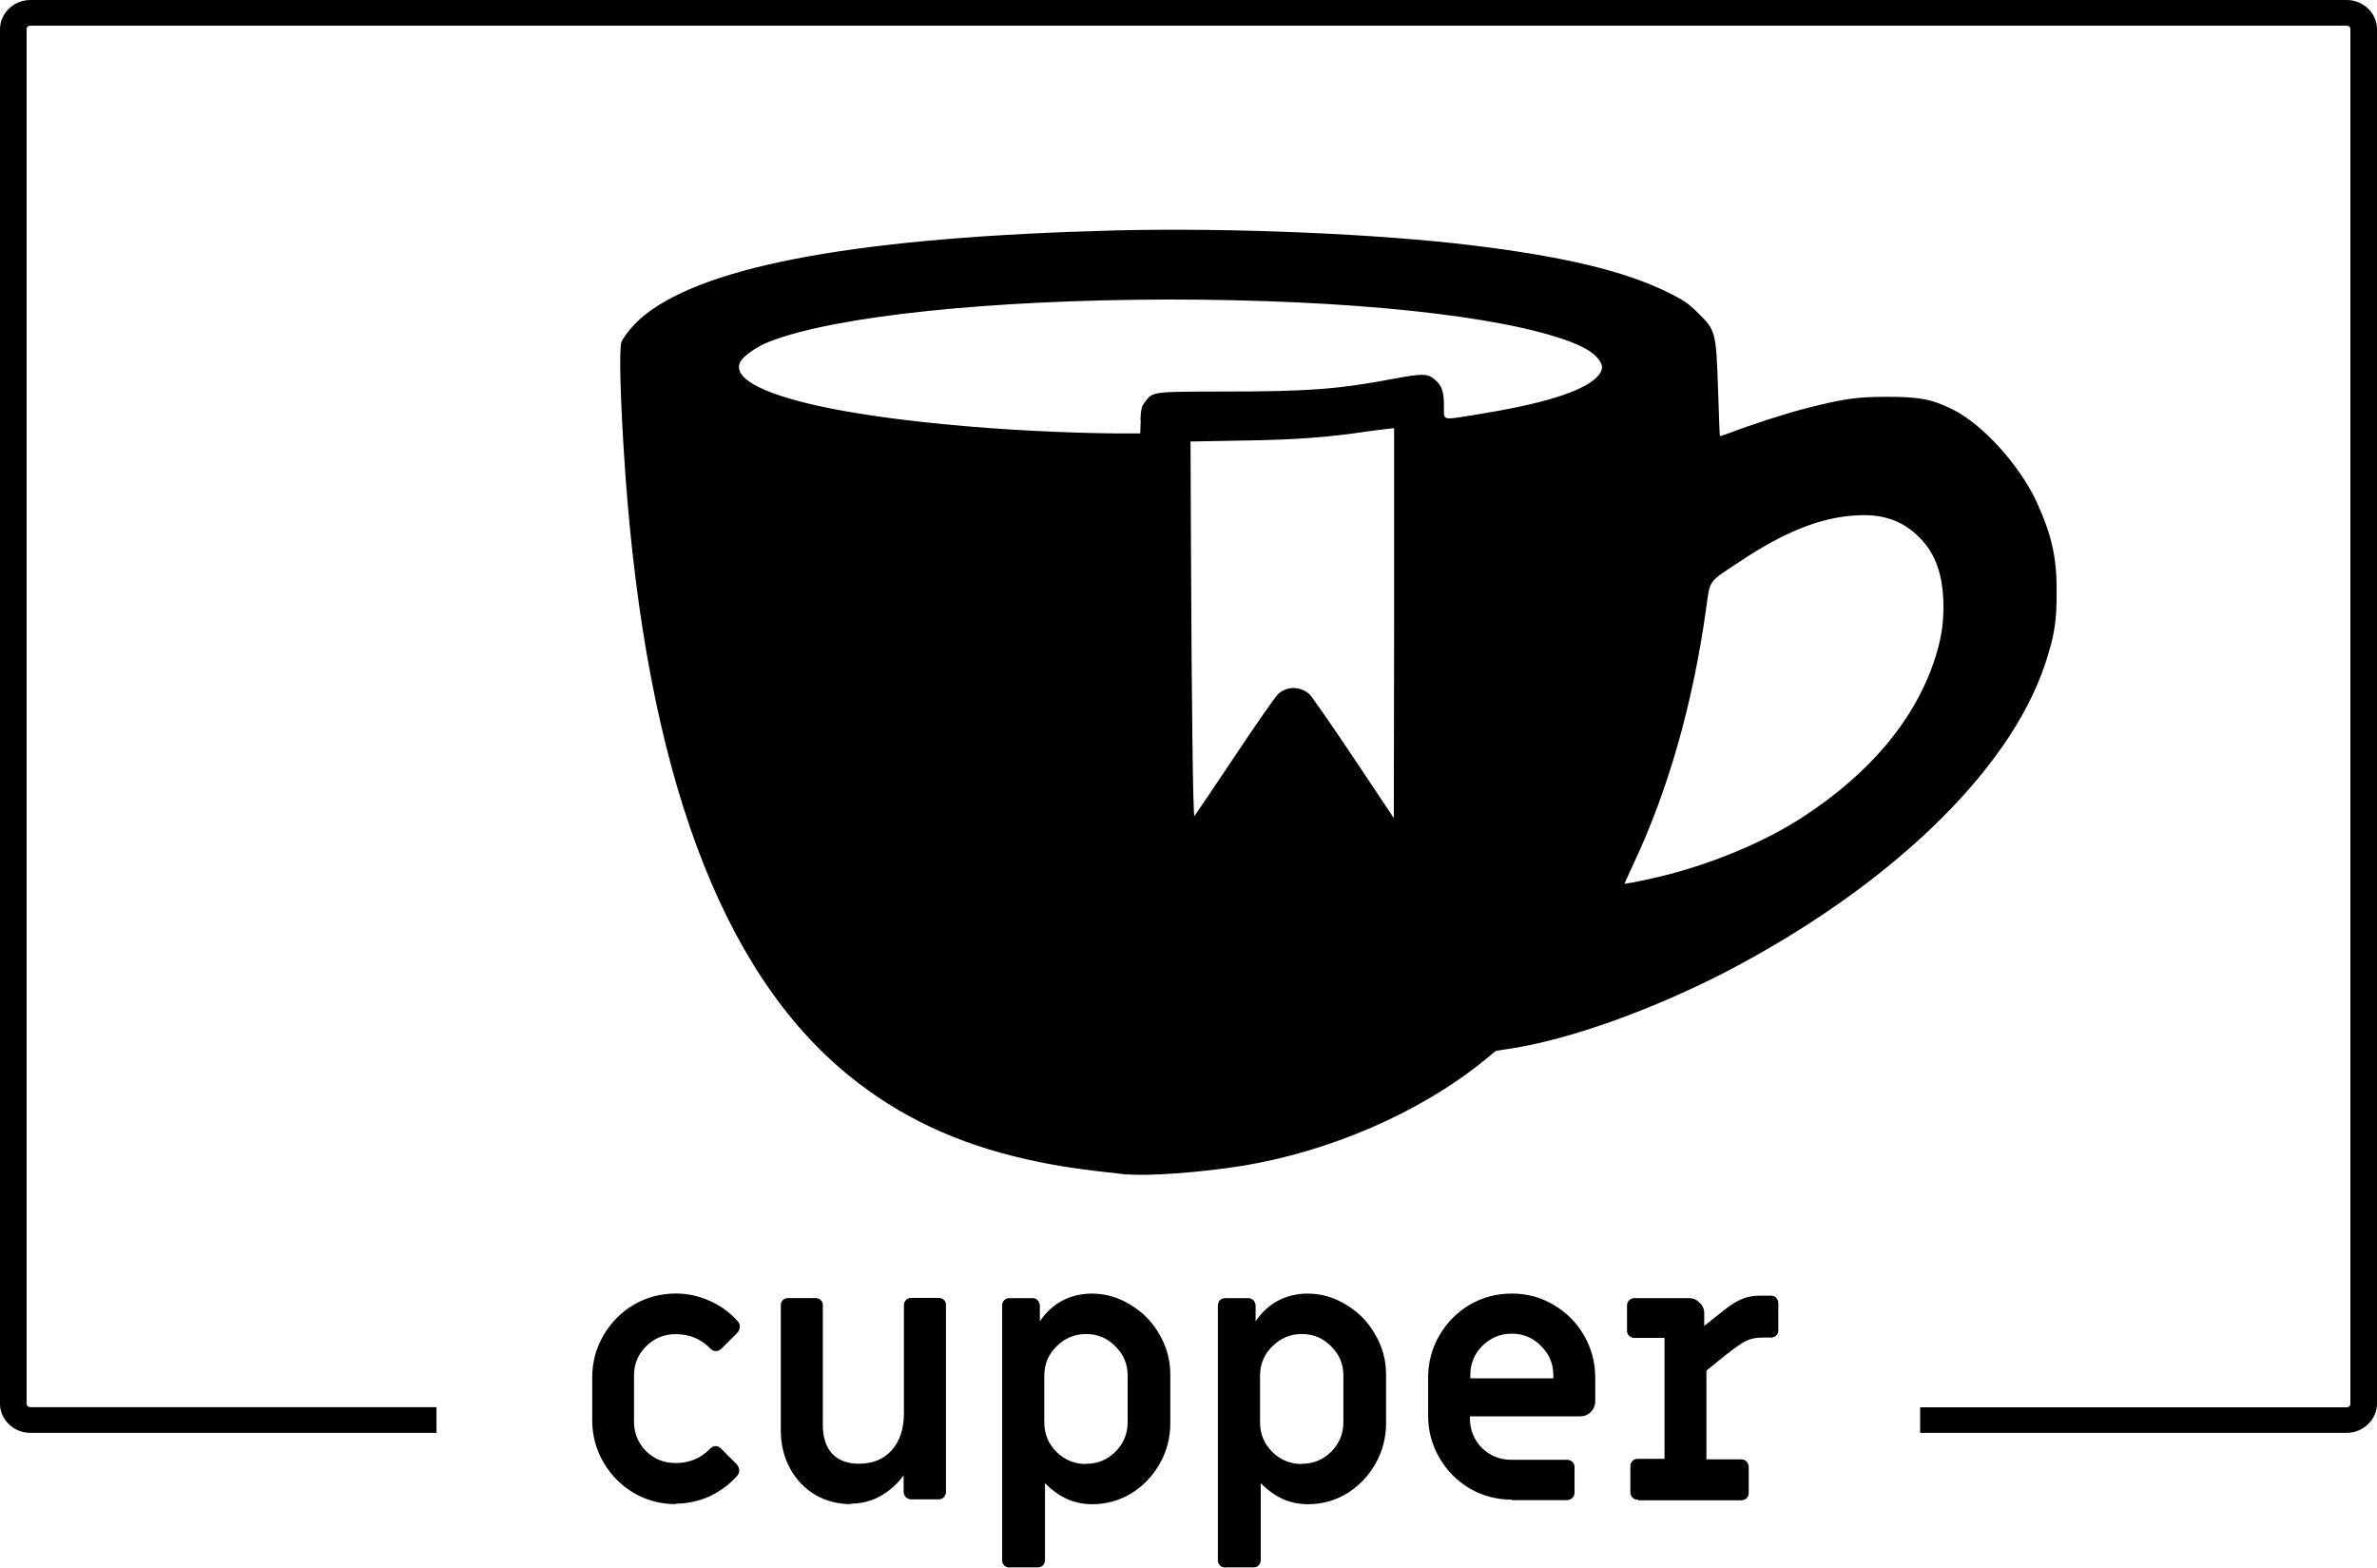
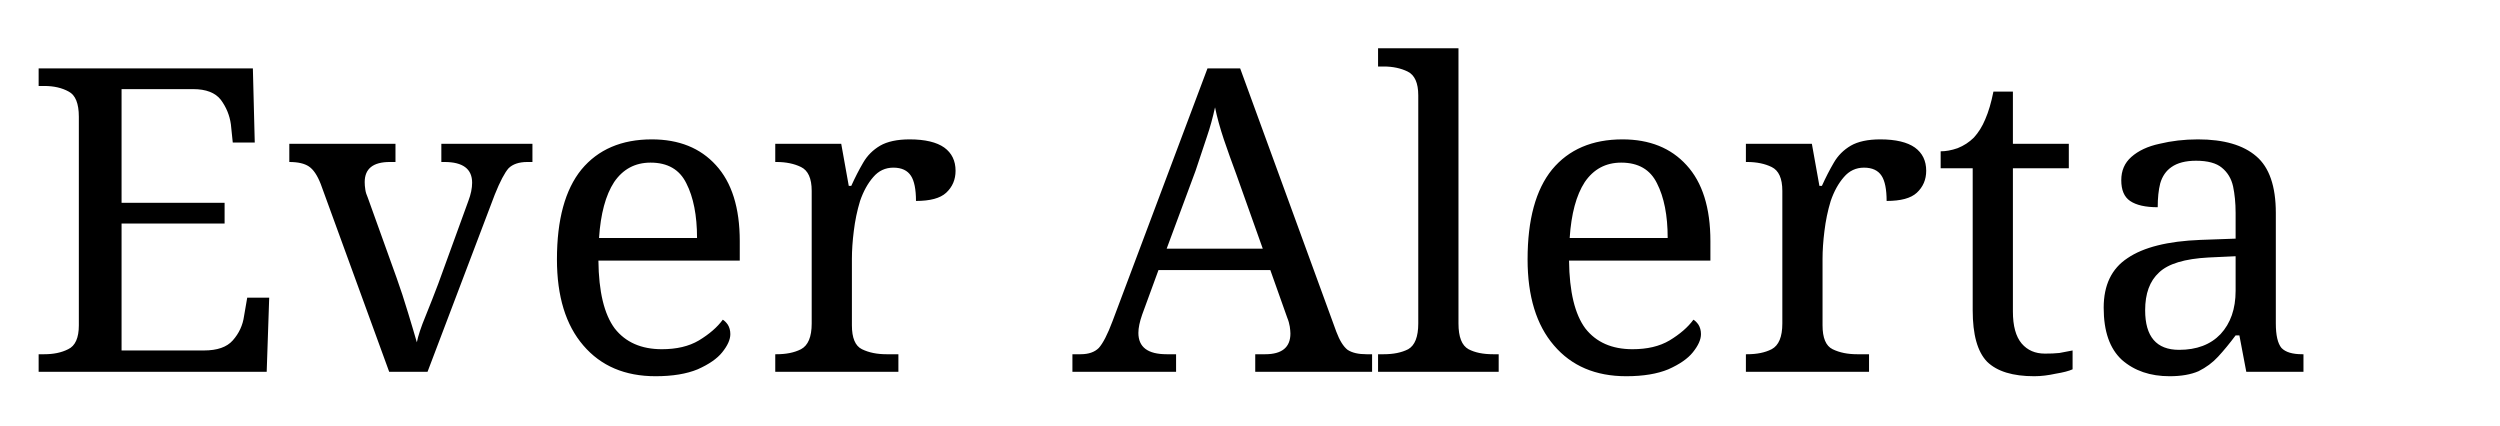
- <svg xmlns="http://www.w3.org/2000/svg" viewBox="0 0 152.7 100.69">
-   <path d="M1.96 0C.88 0 0 .85 0 1.88v88.3c0 1 .88 1.86 1.94 1.86h26.1v-1.65H1.96c-.15 0-.25-.1-.25-.23V1.87c0-.14.1-.22.24-.22h148.8c.15 0 .24.08.24.23v88.3c0 .13-.1.22-.24.22h-27.4v1.64h27.4c1.07 0 1.95-.86 1.95-1.88V1.87c0-1.02-.88-1.87-1.94-1.87H1.96z" white-space="normal" style="text-decoration-color:#000000;isolation:auto;mix-blend-mode:normal;text-indent:0;block-progression:tb;text-decoration-line:none;text-transform:none;text-decoration-style:solid" color="#000" solid-color="#000000" />
-   <path d="M72.43 75.45c-3.22-.35-4.48-.54-6.43-.97-4.5-1-8.23-2.75-11.48-5.4-8.24-6.7-13-19.6-14.36-38.8-.32-4.66-.4-7.98-.23-8.34.25-.5.93-1.27 1.48-1.7 4.06-3.24 14-5.02 30.3-5.44 7.44-.18 16.9.22 23.04.98 5.87.73 9.62 1.64 12.4 3 1.04.52 1.3.7 1.95 1.34 1.12 1.1 1.14 1.2 1.27 4.88.05 1.65.1 3 .12 3.02 0 0 .25-.07.54-.18 1.34-.52 3.74-1.3 5.06-1.63 2.38-.6 3.17-.72 5.18-.72 2.04 0 2.84.15 4.15.8 1.93.95 4.3 3.56 5.42 5.96.97 2.14 1.3 3.56 1.28 5.85 0 1.9-.16 2.8-.75 4.58-2.3 6.9-10.07 14.34-20.6 19.8-4.68 2.4-9.83 4.25-13.62 4.86l-1.05.16-.82.67c-4.08 3.3-9.88 5.82-15.56 6.73-2.63.42-6 .66-7.3.53zm34.03-19.1c3.4-.8 6.9-2.25 9.45-3.93 4.18-2.75 7-6.07 8.3-9.84.46-1.34.64-2.35.64-3.64-.02-2-.5-3.4-1.58-4.45-1.07-1.06-2.34-1.5-4.08-1.38-2.25.13-4.6 1.07-7.45 2.98-2.05 1.36-1.87 1.1-2.14 3.02-.86 6.16-2.45 11.7-4.7 16.46l-.55 1.2.46-.07c.26-.04 1-.2 1.64-.35zm-27.14-7.77c1.38-2.07 2.65-3.9 2.82-4.03.58-.5 1.44-.46 2 .06.16.17 1.45 2.02 2.85 4.12l2.55 3.82.02-12.5V27.5c-.02 0-.74.08-1.62.2-2.67.4-4.73.55-8.16.6l-3.3.06.03 7.1c.04 9.5.13 17.06.22 16.96.04-.04 1.2-1.77 2.6-3.85zm-6.06-21.57c.04-.75.07-.9.3-1.2.5-.66.47-.65 4.97-.66 5.52 0 7.38-.14 11-.82 1.87-.35 2.17-.34 2.63.04.47.4.6.78.6 1.68 0 1-.2.94 1.98.6 4.34-.7 6.84-1.46 7.82-2.4.45-.45.47-.8.06-1.26-.35-.4-.9-.72-1.78-1.05-4.46-1.68-14.23-2.7-25.75-2.7-11.48.02-21.44 1.06-25.65 2.7-.84.33-1.65.9-1.87 1.28-.55 1 1.2 2 4.94 2.84 4.5 1 12.1 1.7 19.08 1.78h1.66l.03-.84zM43.42 96.62q-1.468 0-2.71-.723-1.22-.723-1.943-1.965-.723-1.243-.723-2.71v-2.734q0-1.47.723-2.71t1.942-1.966q1.24-.723 2.71-.723 1.13 0 2.17.47 1.03.45 1.78 1.29.16.16.16.36 0 .25-.21.45l-.97.97q-.16.16-.37.16t-.39-.21q-.88-.88-2.19-.88-1.11 0-1.9.79-.77.76-.77 1.87v2.96q0 1.1.77 1.89.79.77 1.89.77 1.31 0 2.19-.88.18-.21.38-.21t.36.16l.97.97q.2.2.2.45 0 .2-.16.36-.75.83-1.79 1.31-1.04.45-2.17.45zm11.26 0q-1.288 0-2.327-.61-1.016-.61-1.604-1.694-.59-1.084-.59-2.44v-8.02q0-.203.13-.338t.34-.136h1.76q.2 0 .34.136t.13.34v7.68q0 1.197.61 1.852.61.632 1.71.632 1.33 0 2.1-.858.79-.88.79-2.395v-6.92q0-.21.13-.34t.34-.14h1.76q.2 0 .34.13t.13.34v12q0 .2-.14.34t-.34.13h-1.76q-.21 0-.34-.14t-.14-.34v-1.06q-.63.86-1.52 1.35-.86.47-1.9.47zm10.17 4.07q-.203 0-.34-.136t-.134-.338V83.86q0-.203.135-.338t.34-.136h1.47q.21 0 .34.136t.14.34v1.015q.59-.88 1.45-1.333.88-.45 1.88-.45 1.33 0 2.49.72 1.18.702 1.86 1.9.7 1.196.7 2.574v3.14q0 1.378-.67 2.576t-1.83 1.92q-1.15.7-2.53.7-.83 0-1.62-.34-.762-.36-1.4-1.015v4.94q0 .2-.13.34t-.34.13h-1.77zm4.925-6.664q1.107 0 1.875-.768.79-.79.79-1.898v-3.004q0-1.107-.79-1.875-.768-.79-1.875-.79t-1.898.79q-.79.77-.79 1.88v3.01q0 1.11.79 1.9.79.77 1.898.77zm8.935 6.664q-.203 0-.34-.136t-.134-.338V83.86q0-.203.135-.338t.34-.136h1.47q.21 0 .34.136t.14.34v1.015q.59-.88 1.45-1.333.88-.45 1.88-.45 1.33 0 2.49.72 1.18.702 1.86 1.9.7 1.196.7 2.574v3.14q0 1.378-.67 2.576t-1.83 1.92q-1.15.7-2.53.7-.83 0-1.62-.34-.762-.36-1.4-1.015v4.94q0 .2-.13.34t-.34.13h-1.77zm4.925-6.664q1.107 0 1.875-.768.79-.79.79-1.898v-3.004q0-1.107-.79-1.875-.768-.79-1.875-.79t-1.898.79q-.79.77-.79 1.88v3.01q0 1.11.79 1.9.79.77 1.898.77zM97.12 96.33q-1.468 0-2.71-.723-1.22-.723-1.943-1.965-.723-1.243-.723-2.71v-2.44q0-1.47.722-2.71t1.943-1.967q1.24-.723 2.71-.723t2.68.723q1.24.723 1.96 1.966.72 1.25.72 2.71v1.52q0 .41-.3.7-.27.27-.68.27h-7.07v.12q0 1.11.76 1.9.79.77 1.9.77h3.59q.2 0 .34.14t.13.34v1.63q0 .21-.14.34t-.338.14H97.1zm2.666-7.794v-.203q0-1.107-.79-1.875-.77-.79-1.876-.79t-1.898.79q-.768.768-.768 1.875v.203h5.33zm5.424 7.794q-.203 0-.34-.136t-.134-.338v-1.672q0-.203.135-.34t.34-.134h1.72v-7.77h-1.94q-.2 0-.34-.137t-.13-.34V83.86q0-.203.14-.34t.34-.134h3.5q.41 0 .68.294.3.27.3.677v.813l1.22-.97q.68-.543 1.18-.746.5-.226 1.18-.226h.7q.21 0 .34.135t.14.34v1.738q0 .21-.13.34t-.34.14h-.58q-.59 0-1.02.21-.43.21-1.31.91l-1.24 1v5.7h2.238q.21 0 .34.14t.14.34v1.67q0 .21-.132.34t-.34.14h-6.59z" />
+ <svg xmlns="http://www.w3.org/2000/svg" width="235" height="40" viewBox="0 0 62.177 10.583" version="1.1" id="svg8">
+   <defs id="defs2" />
+   <g id="layer1" transform="translate(0,-286.4166)" style="display:inline">
+     <flowRoot xml:space="preserve" id="flowRoot3715" style="font-style:normal;font-weight:normal;font-size:40px;line-height:1.25;font-family:sans-serif;letter-spacing:0px;word-spacing:0px;fill:#000000;fill-opacity:1;stroke:none" transform="matrix(0.2645833,0,0,0.2645833,0,280.0667)">
+       <flowRegion id="flowRegion3717">
+         <rect id="rect3719" width="49" height="48" x="6" y="7" />
+       </flowRegion>
+       <flowPara id="flowPara3721">EAE</flowPara>
+     </flowRoot>
+     <flowRoot xml:space="preserve" id="flowRoot3723" style="font-style:normal;font-weight:normal;font-size:40px;line-height:1.25;font-family:sans-serif;letter-spacing:0px;word-spacing:0px;fill:#000000;fill-opacity:1;stroke:none" transform="matrix(0.2645833,0,0,0.2645833,-1.732101,284.1191)">
+       <flowRegion id="flowRegion3725">
+         <rect id="rect3727" width="47" height="47" x="7" y="6" />
+       </flowRegion>
+       <flowPara id="flowPara3729">Ee</flowPara>
+     </flowRoot>
+     <text xml:space="preserve" style="font-style:normal;font-weight:normal;font-size:10.583px;line-height:1.25;font-family:sans-serif;letter-spacing:0px;word-spacing:0px;fill:#000000;fill-opacity:1;stroke:none;stroke-width:0.265" x="0.554" y="295.664" id="text3899">
+       <tspan id="tspan3897" x="0.554" y="295.664" style="font-style:normal;font-variant:normal;font-weight:normal;font-stretch:normal;font-family:serif;-inkscape-font-specification:serif;stroke-width:0.265">Ever Alerta</tspan>
+     </text>
+   </g>
</svg>
